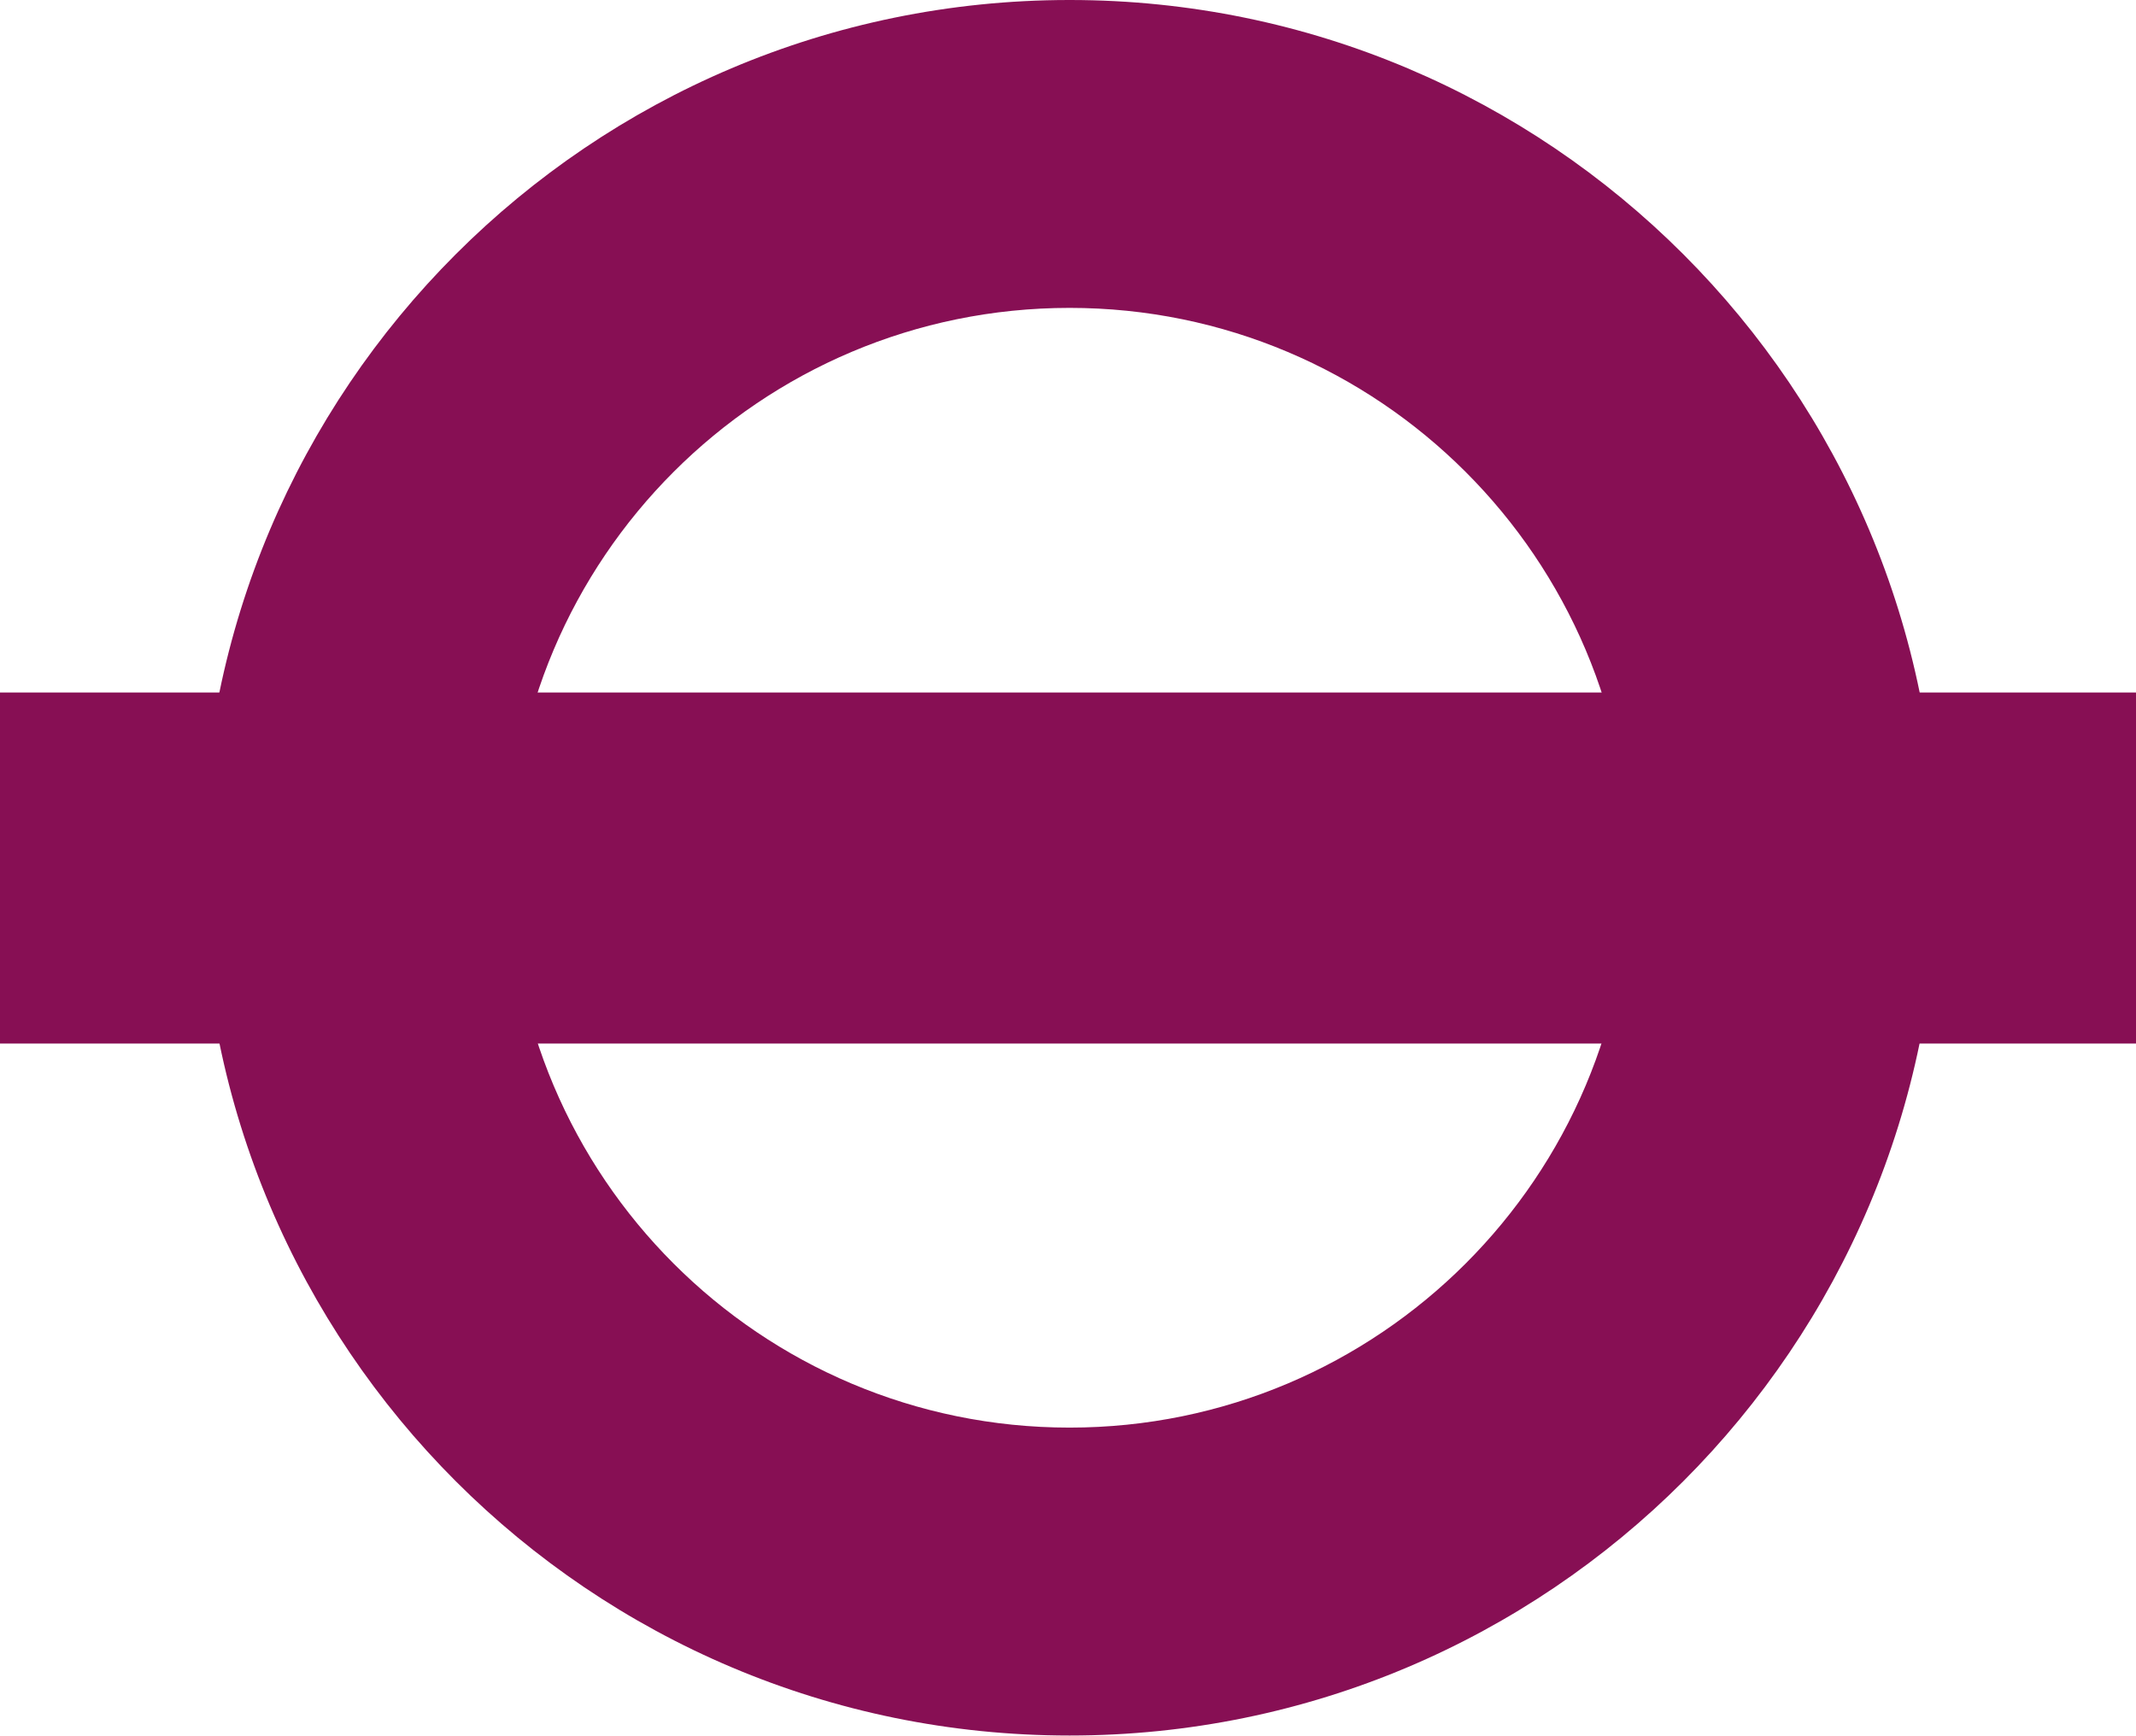
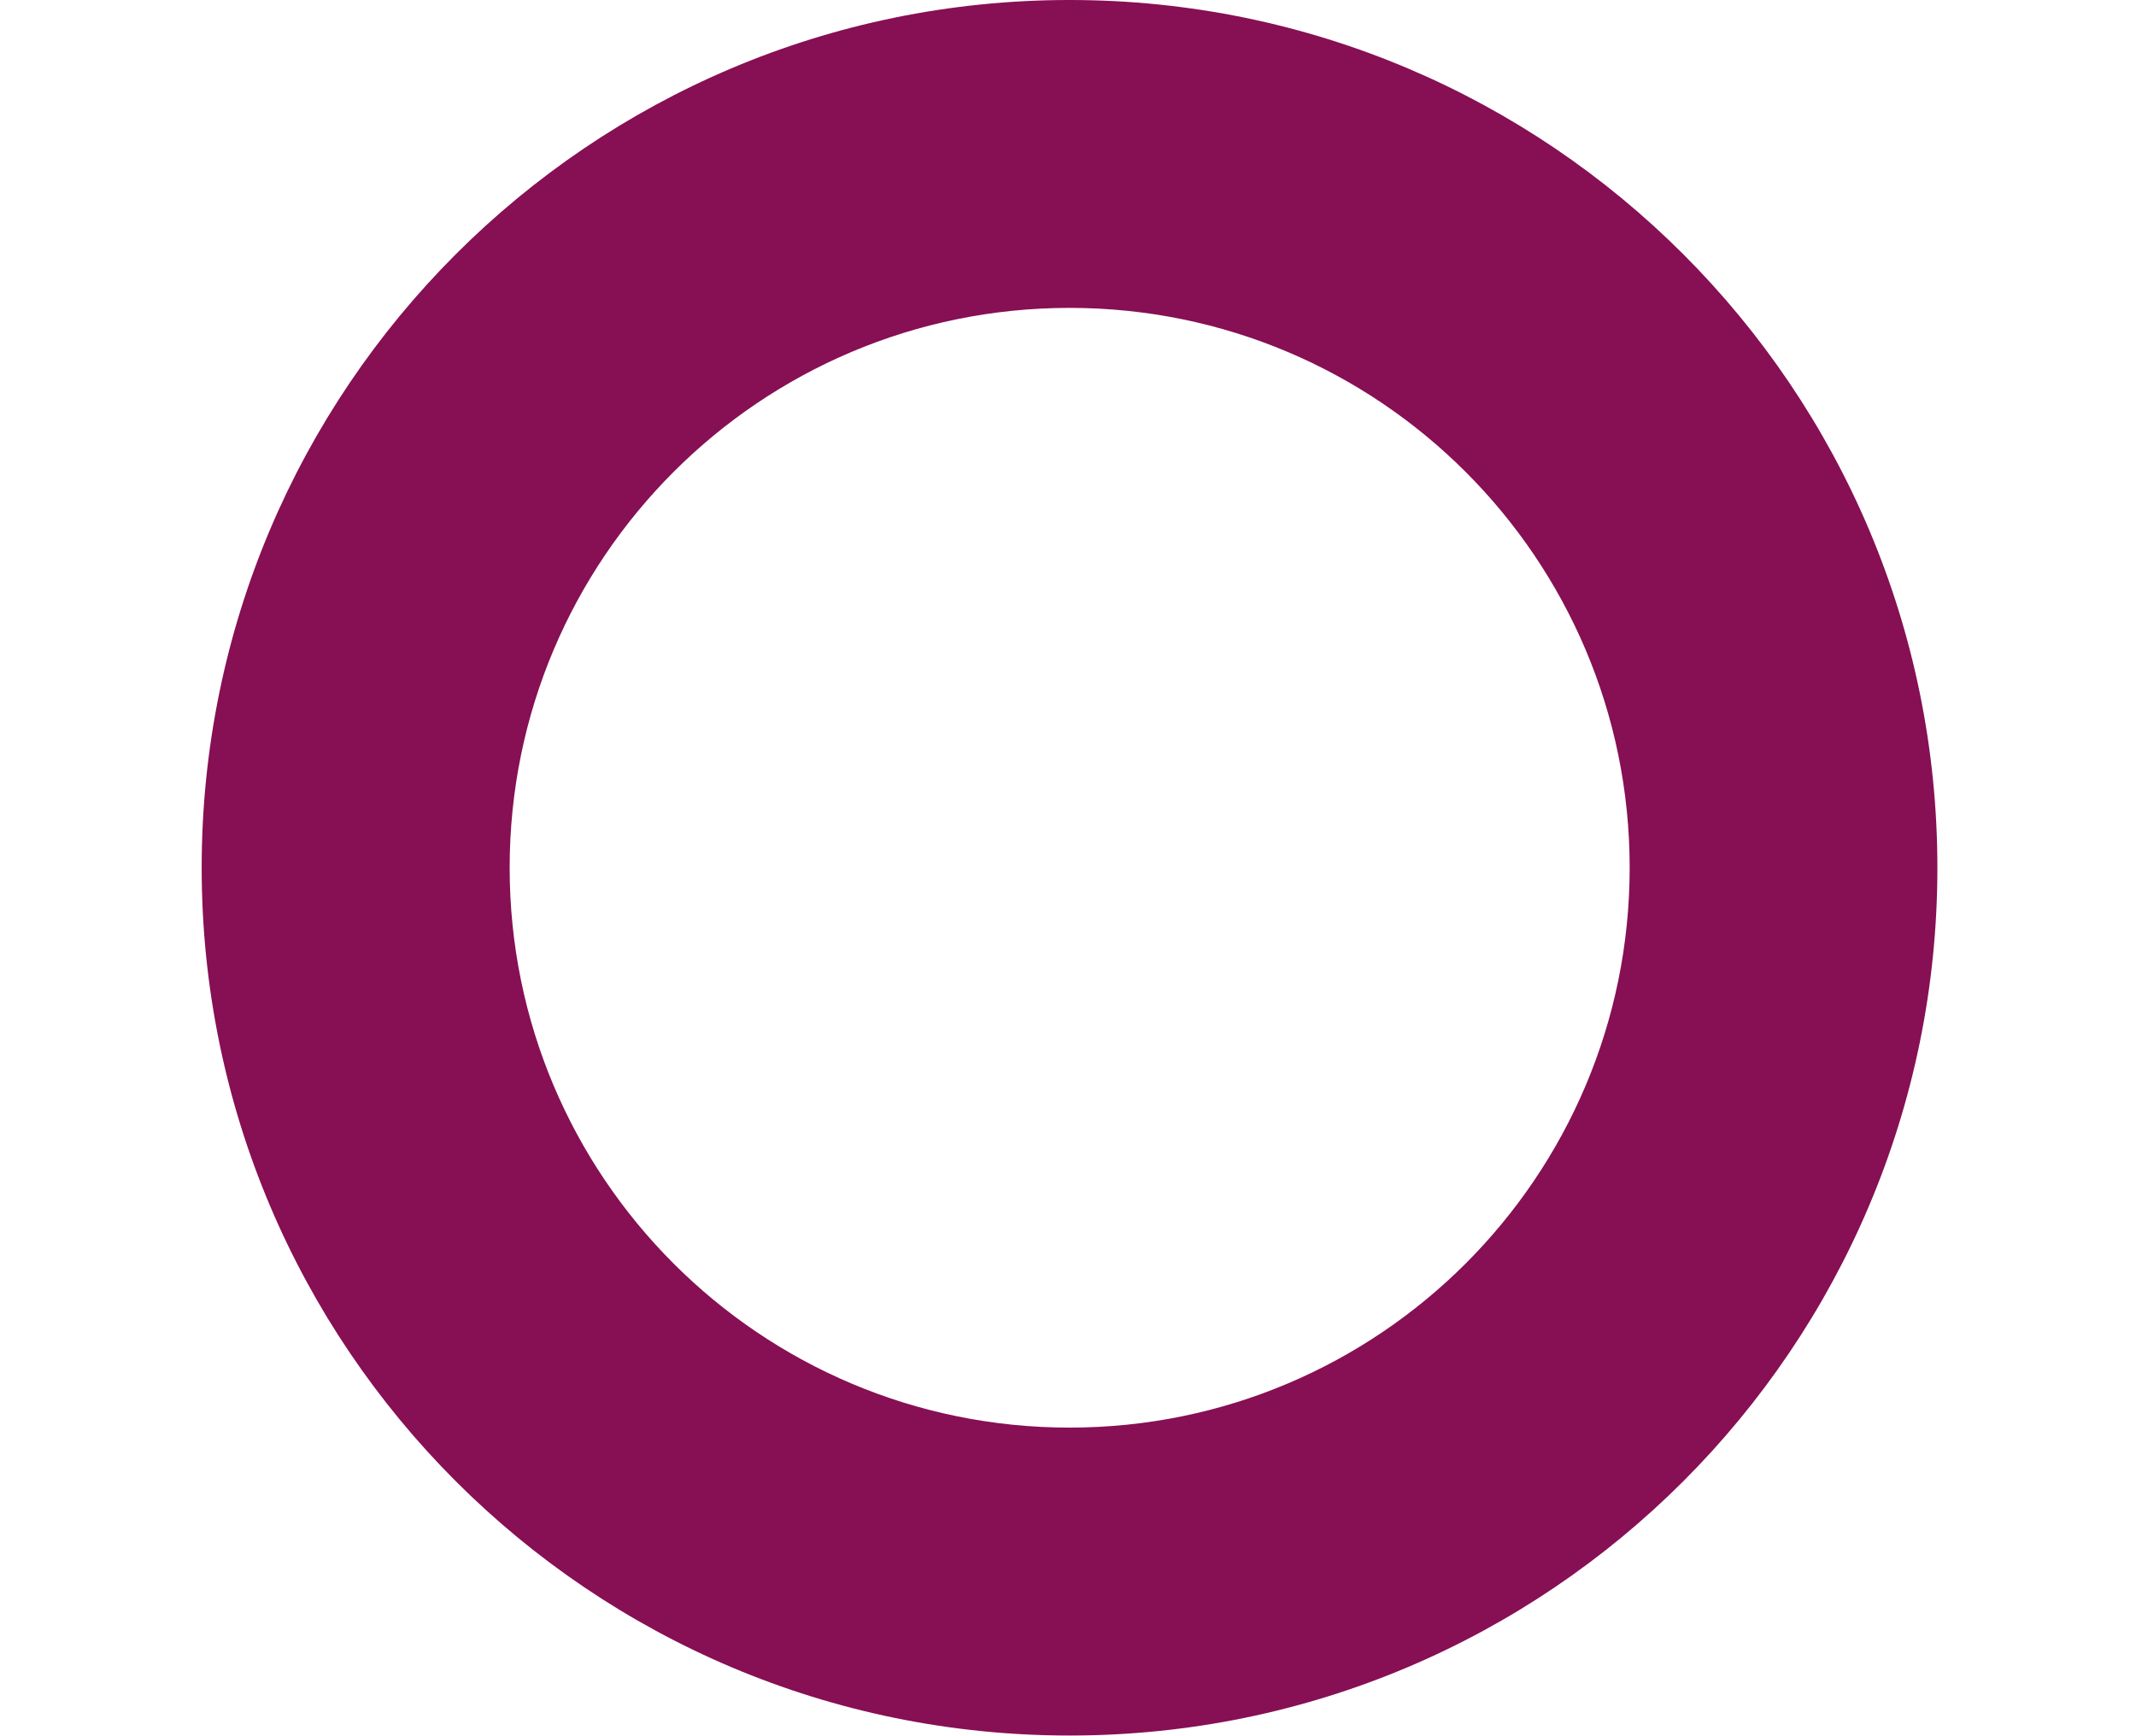
<svg xmlns="http://www.w3.org/2000/svg" version="1.1" id="Capa_1" x="0px" y="0px" viewBox="0 0 615.327 500" enable-background="new 0 0 615.327 500" xml:space="preserve">
  <g>
    <path fill="#870F54" d="M469.466,249.984c0,89.075-72.27,161.306-161.345,161.306c-89.099,0-161.301-72.231-161.301-161.306   c0-89.07,72.202-161.283,161.301-161.283C397.197,88.701,469.466,160.914,469.466,249.984 M307.926,0   C169.923,0.106,58.097,111.992,58.097,249.984C58.097,388.062,170.029,500,308.122,500c138.064,0,249.99-111.938,249.99-250.016   C558.111,111.992,446.291,0.106,308.317,0H307.926z" />
-     <rect y="199.512" fill="#870F54" width="615.327" height="101.129" />
  </g>
</svg>
